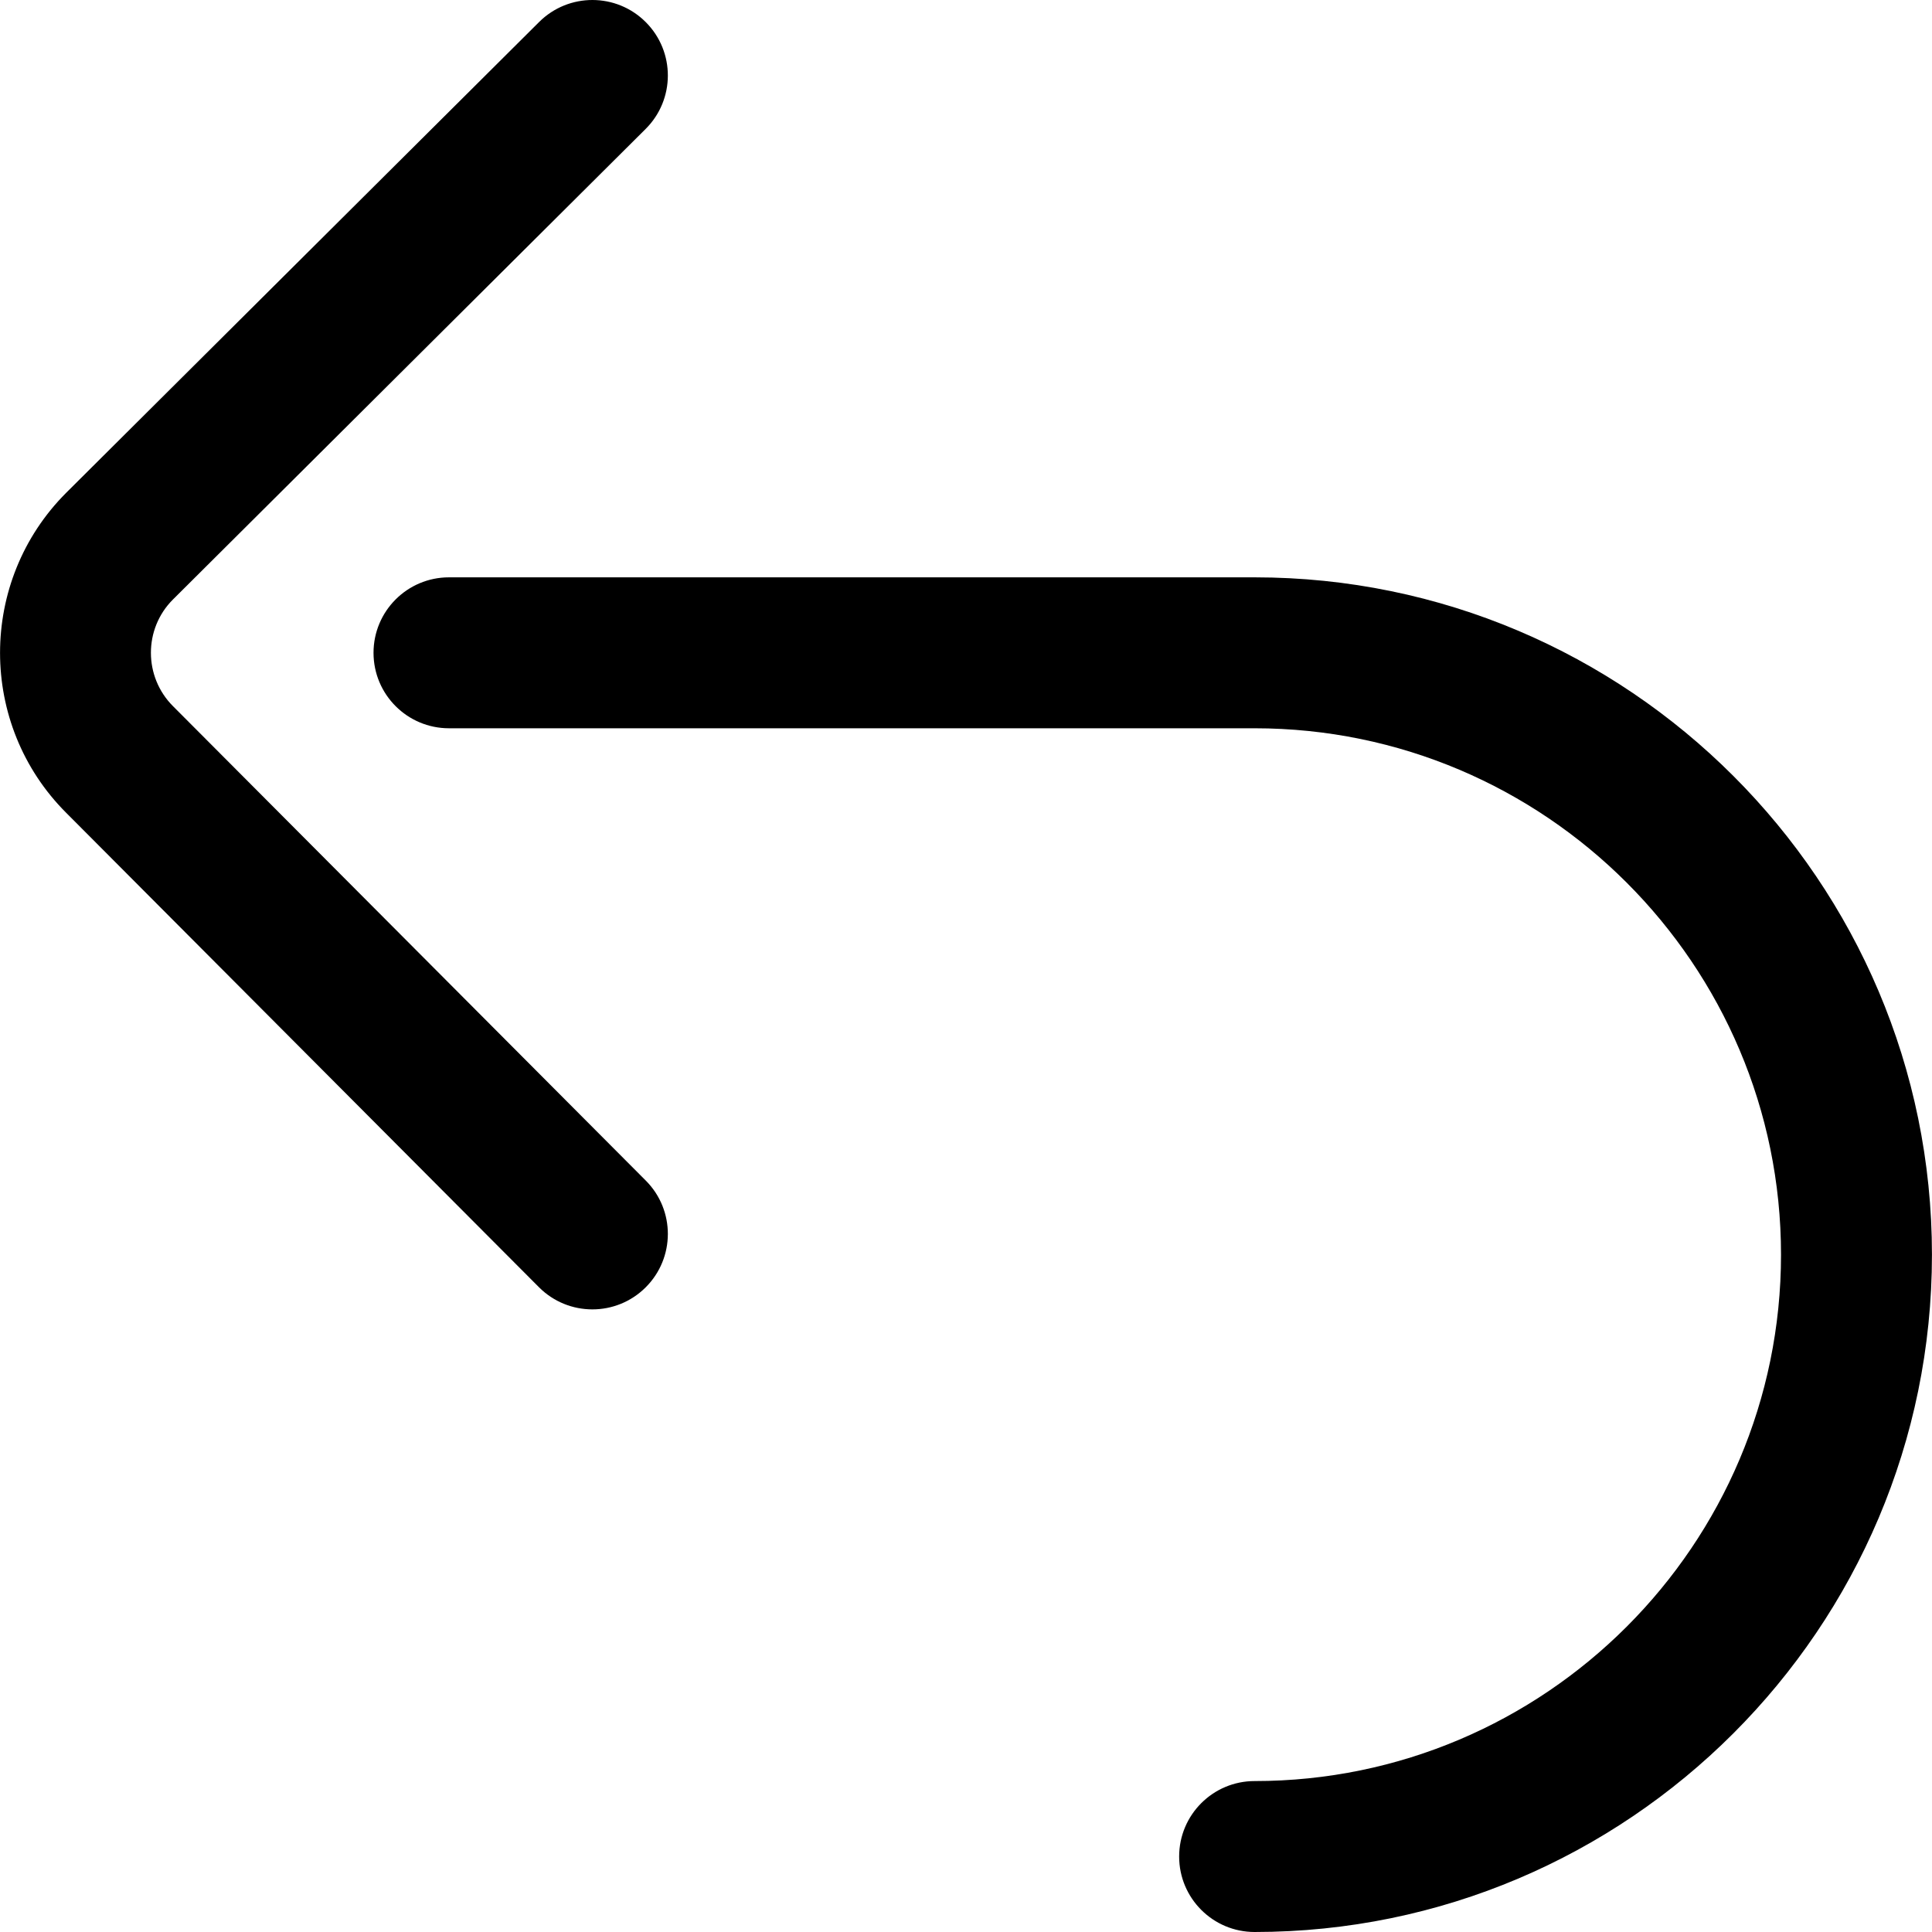
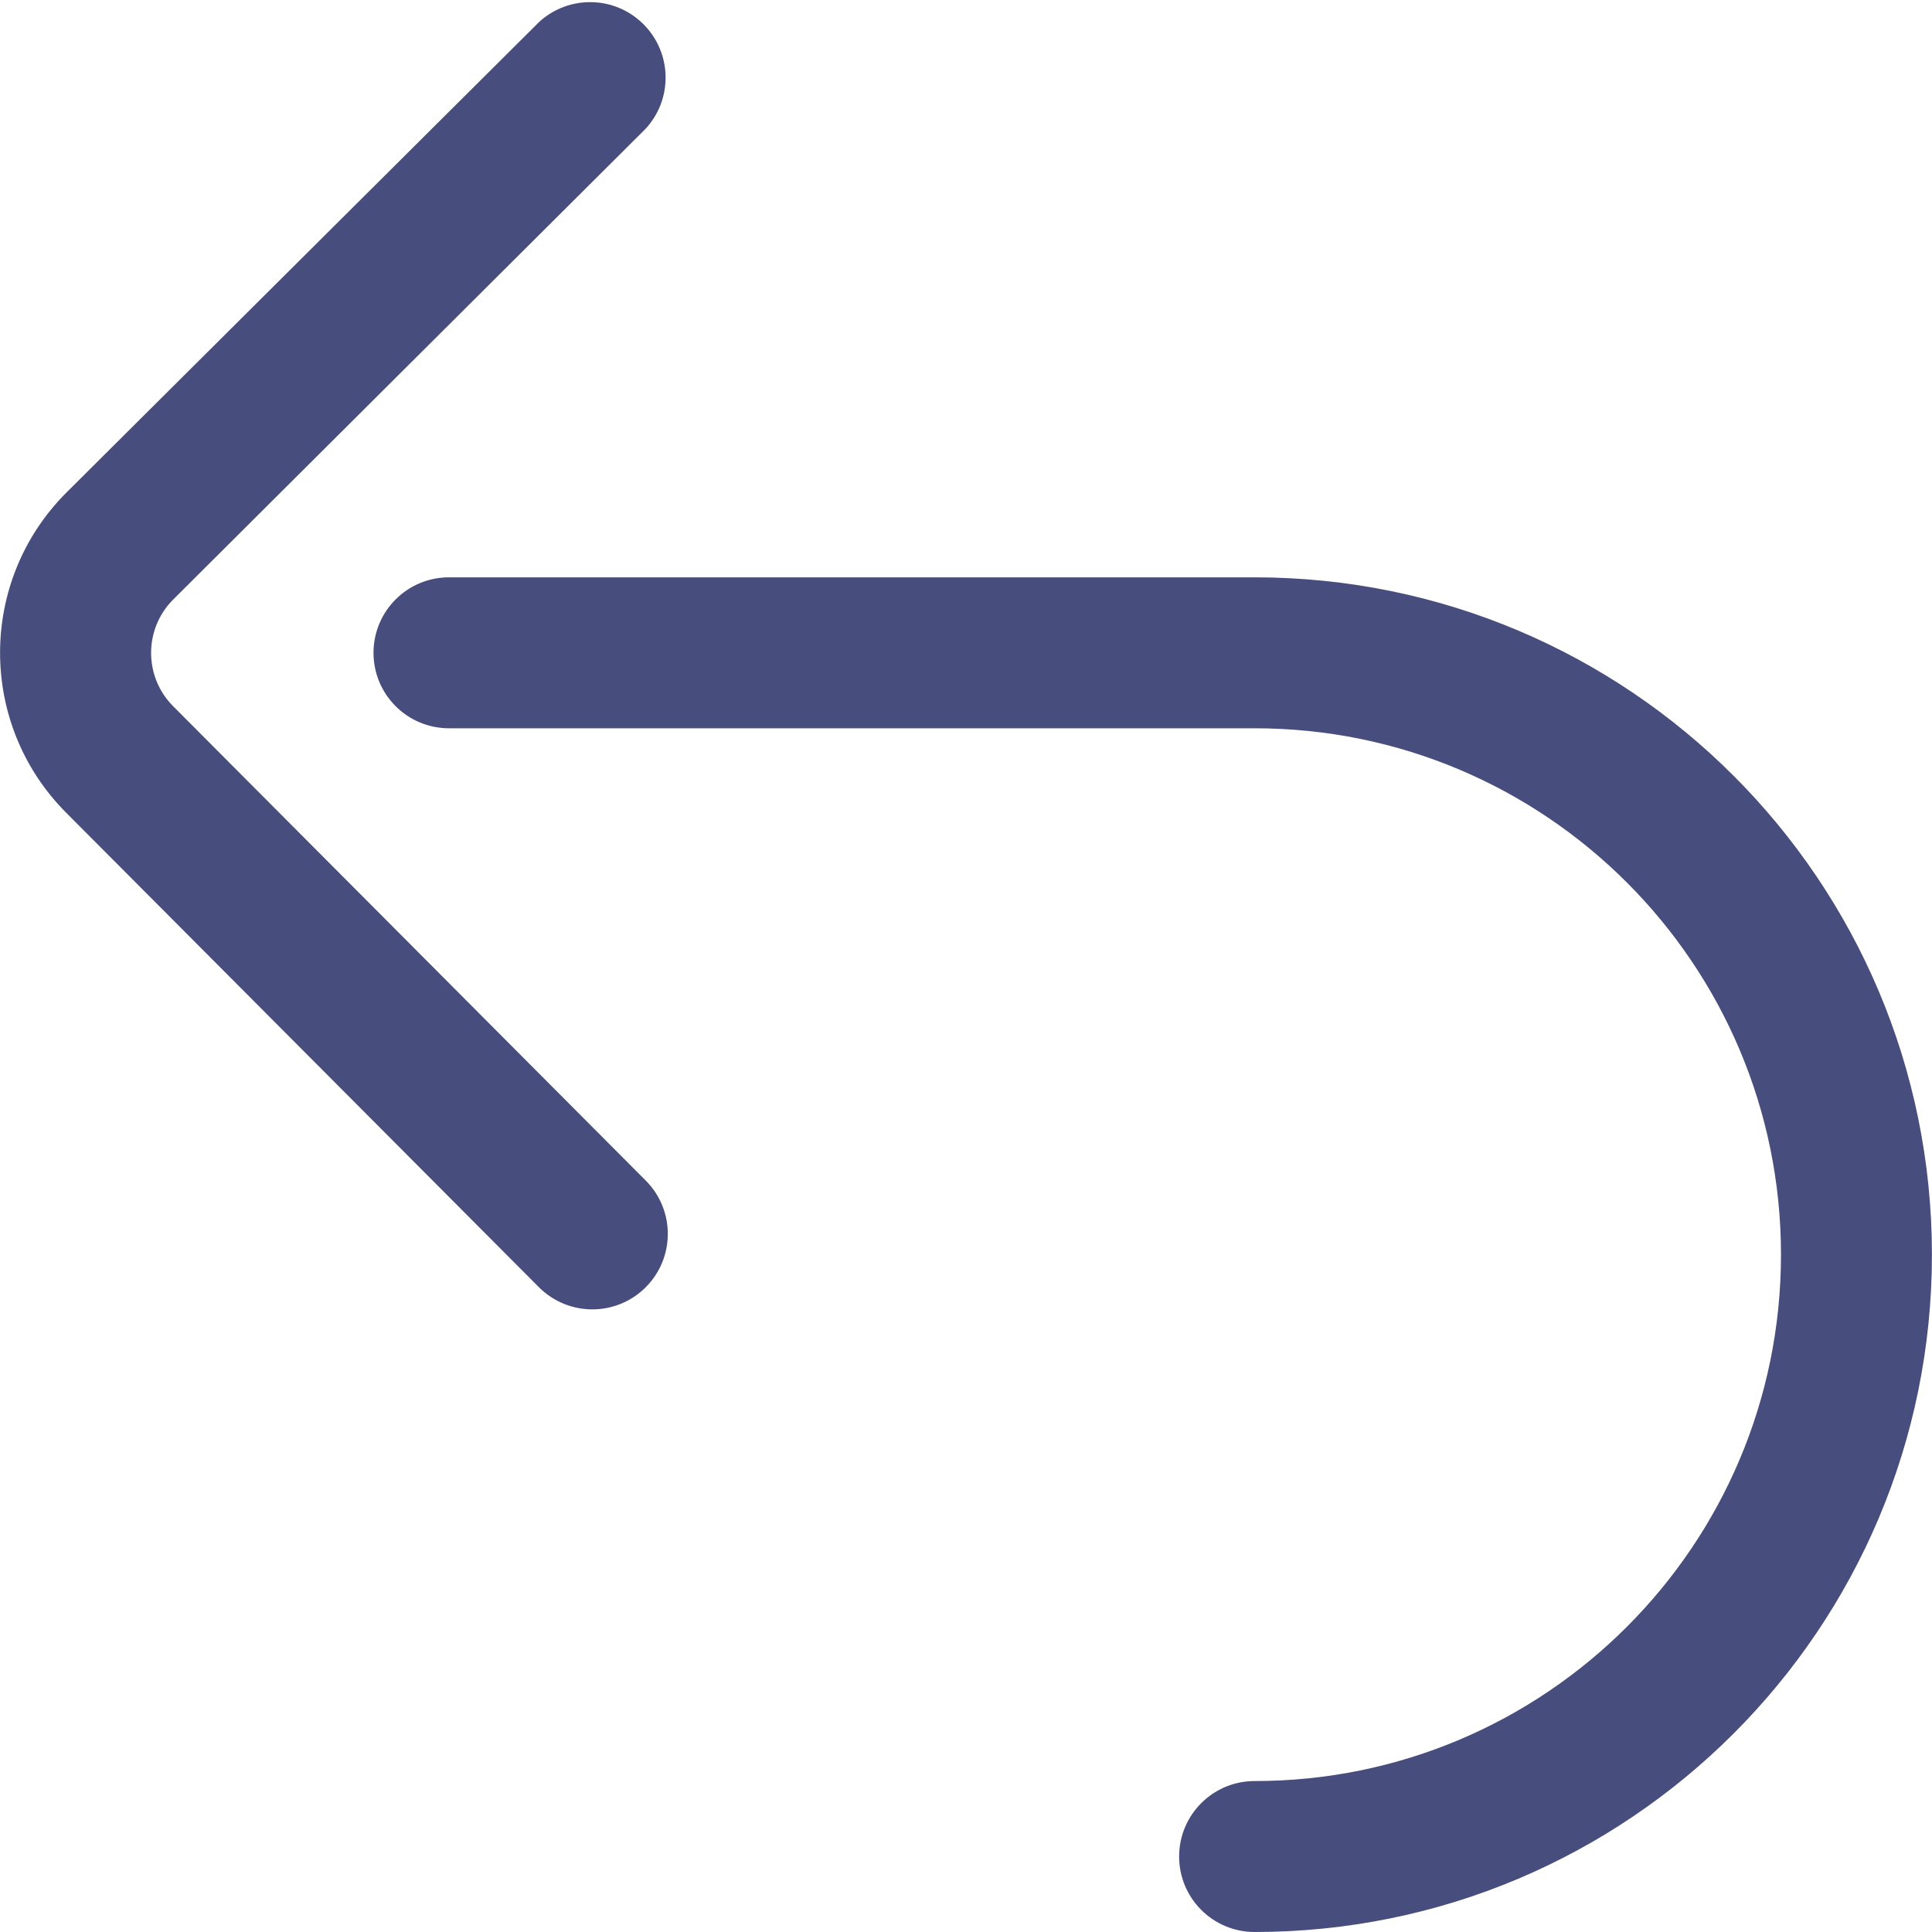
- <svg xmlns="http://www.w3.org/2000/svg" version="1.1" id="Capa_1" x="0px" y="0px" viewBox="0 0 512 512" style="enable-background:new 0 0 512 512;" xml:space="preserve">
-   <g>
-     <g>
-       <path d="M171.154,312.882L45.846,187.142c-7.799-7.798-7.799-20.486-0.032-28.252L171.098,34.174    c7.828-7.793,7.856-20.456,0.063-28.284c-7.792-7.829-20.455-7.856-28.284-0.064L17.56,130.574    c-23.393,23.394-23.393,61.458-0.023,84.828l125.284,125.716c3.907,3.921,9.036,5.882,14.166,5.882    c5.107,0,10.215-1.944,14.119-5.834C178.929,333.369,178.952,320.706,171.154,312.882z" />
+ <svg xmlns="http://www.w3.org/2000/svg" viewBox="756 614 30 30.001">
+   <defs>
+     <style>
+       .cls-1 {
+         fill: rgba(8,16,80,0.74);
+       }
+     </style>
+   </defs>
+   <g id="reply" transform="translate(755.988 614)">
+     <g id="Group_15" data-name="Group 15" transform="translate(0.012 0)">
+       <g id="Group_14" data-name="Group 14" transform="translate(0 0)">
+         <path id="Path_5" data-name="Path 5" class="cls-1" d="M10.041,18.334,2.7,10.966a1.173,1.173,0,0,1,0-1.655L10.037,2A1.172,1.172,0,0,0,8.384.341L1.041,7.651a3.519,3.519,0,0,0,0,4.971L8.38,19.988a1.172,1.172,0,1,0,1.66-1.655Z" transform="translate(-0.012 0)" />
+       </g>
+     </g>
+     <g id="Group_17" data-name="Group 17" transform="translate(5.812 8.965)">
+       <g id="Group_16" data-name="Group 16">
+         <path id="Path_6" data-name="Path 6" class="cls-1" d="M112.669,153h-12.51a1.172,1.172,0,1,0,0,2.344h12.51a8.174,8.174,0,1,1,0,16.348,1.172,1.172,0,0,0,0,2.344,10.518,10.518,0,1,0,0-21.036Z" transform="translate(-98.987 -153)" />
+       </g>
    </g>
  </g>
-   <g>
-     <g>
-       <path d="M332.487,153h-213.5c-11.046,0-20,8.954-20,20s8.954,20,20,20h213.5c76.921,0,139.5,62.58,139.5,139.5    S409.408,472,332.487,472c-11.046,0-20,8.954-20,20c0,11.046,8.954,20,20,20c98.977,0,179.5-80.523,179.5-179.5    S431.464,153,332.487,153z" />
-     </g>
-   </g>
-   <g>
- </g>
-   <g>
- </g>
-   <g>
- </g>
-   <g>
- </g>
-   <g>
- </g>
-   <g>
- </g>
-   <g>
- </g>
-   <g>
- </g>
-   <g>
- </g>
-   <g>
- </g>
-   <g>
- </g>
-   <g>
- </g>
-   <g>
- </g>
-   <g>
- </g>
-   <g>
- </g>
</svg>
